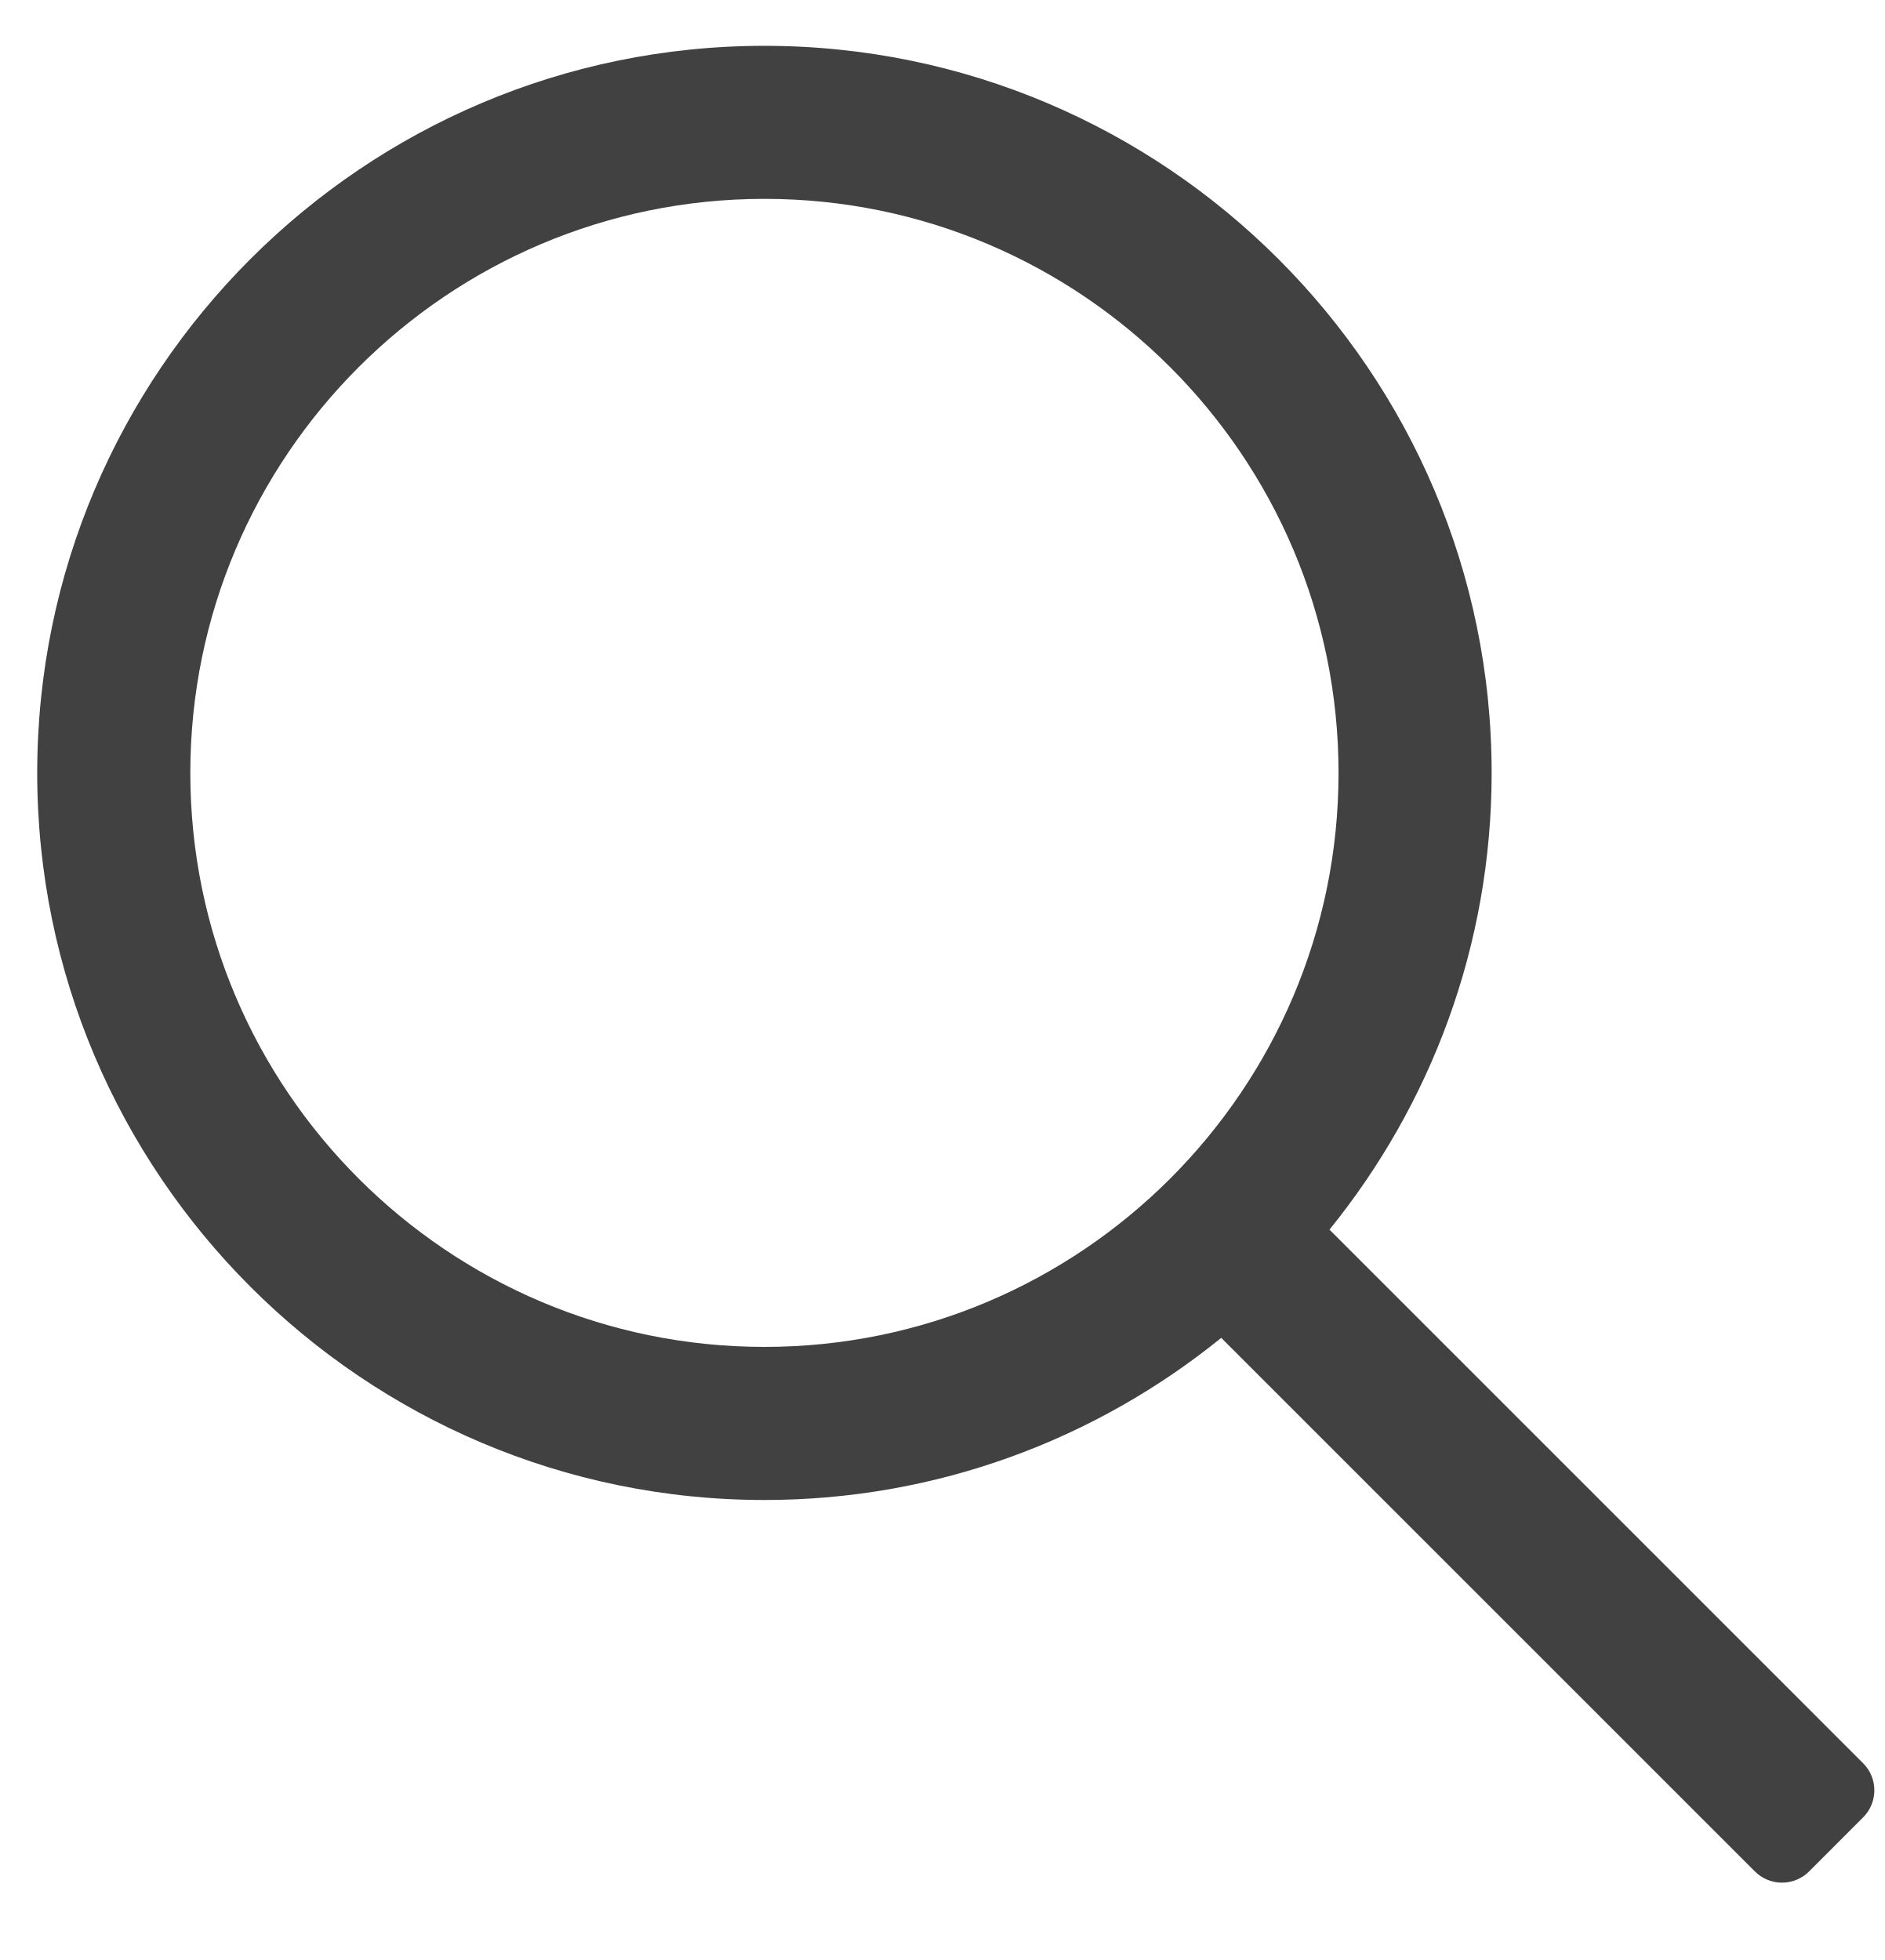
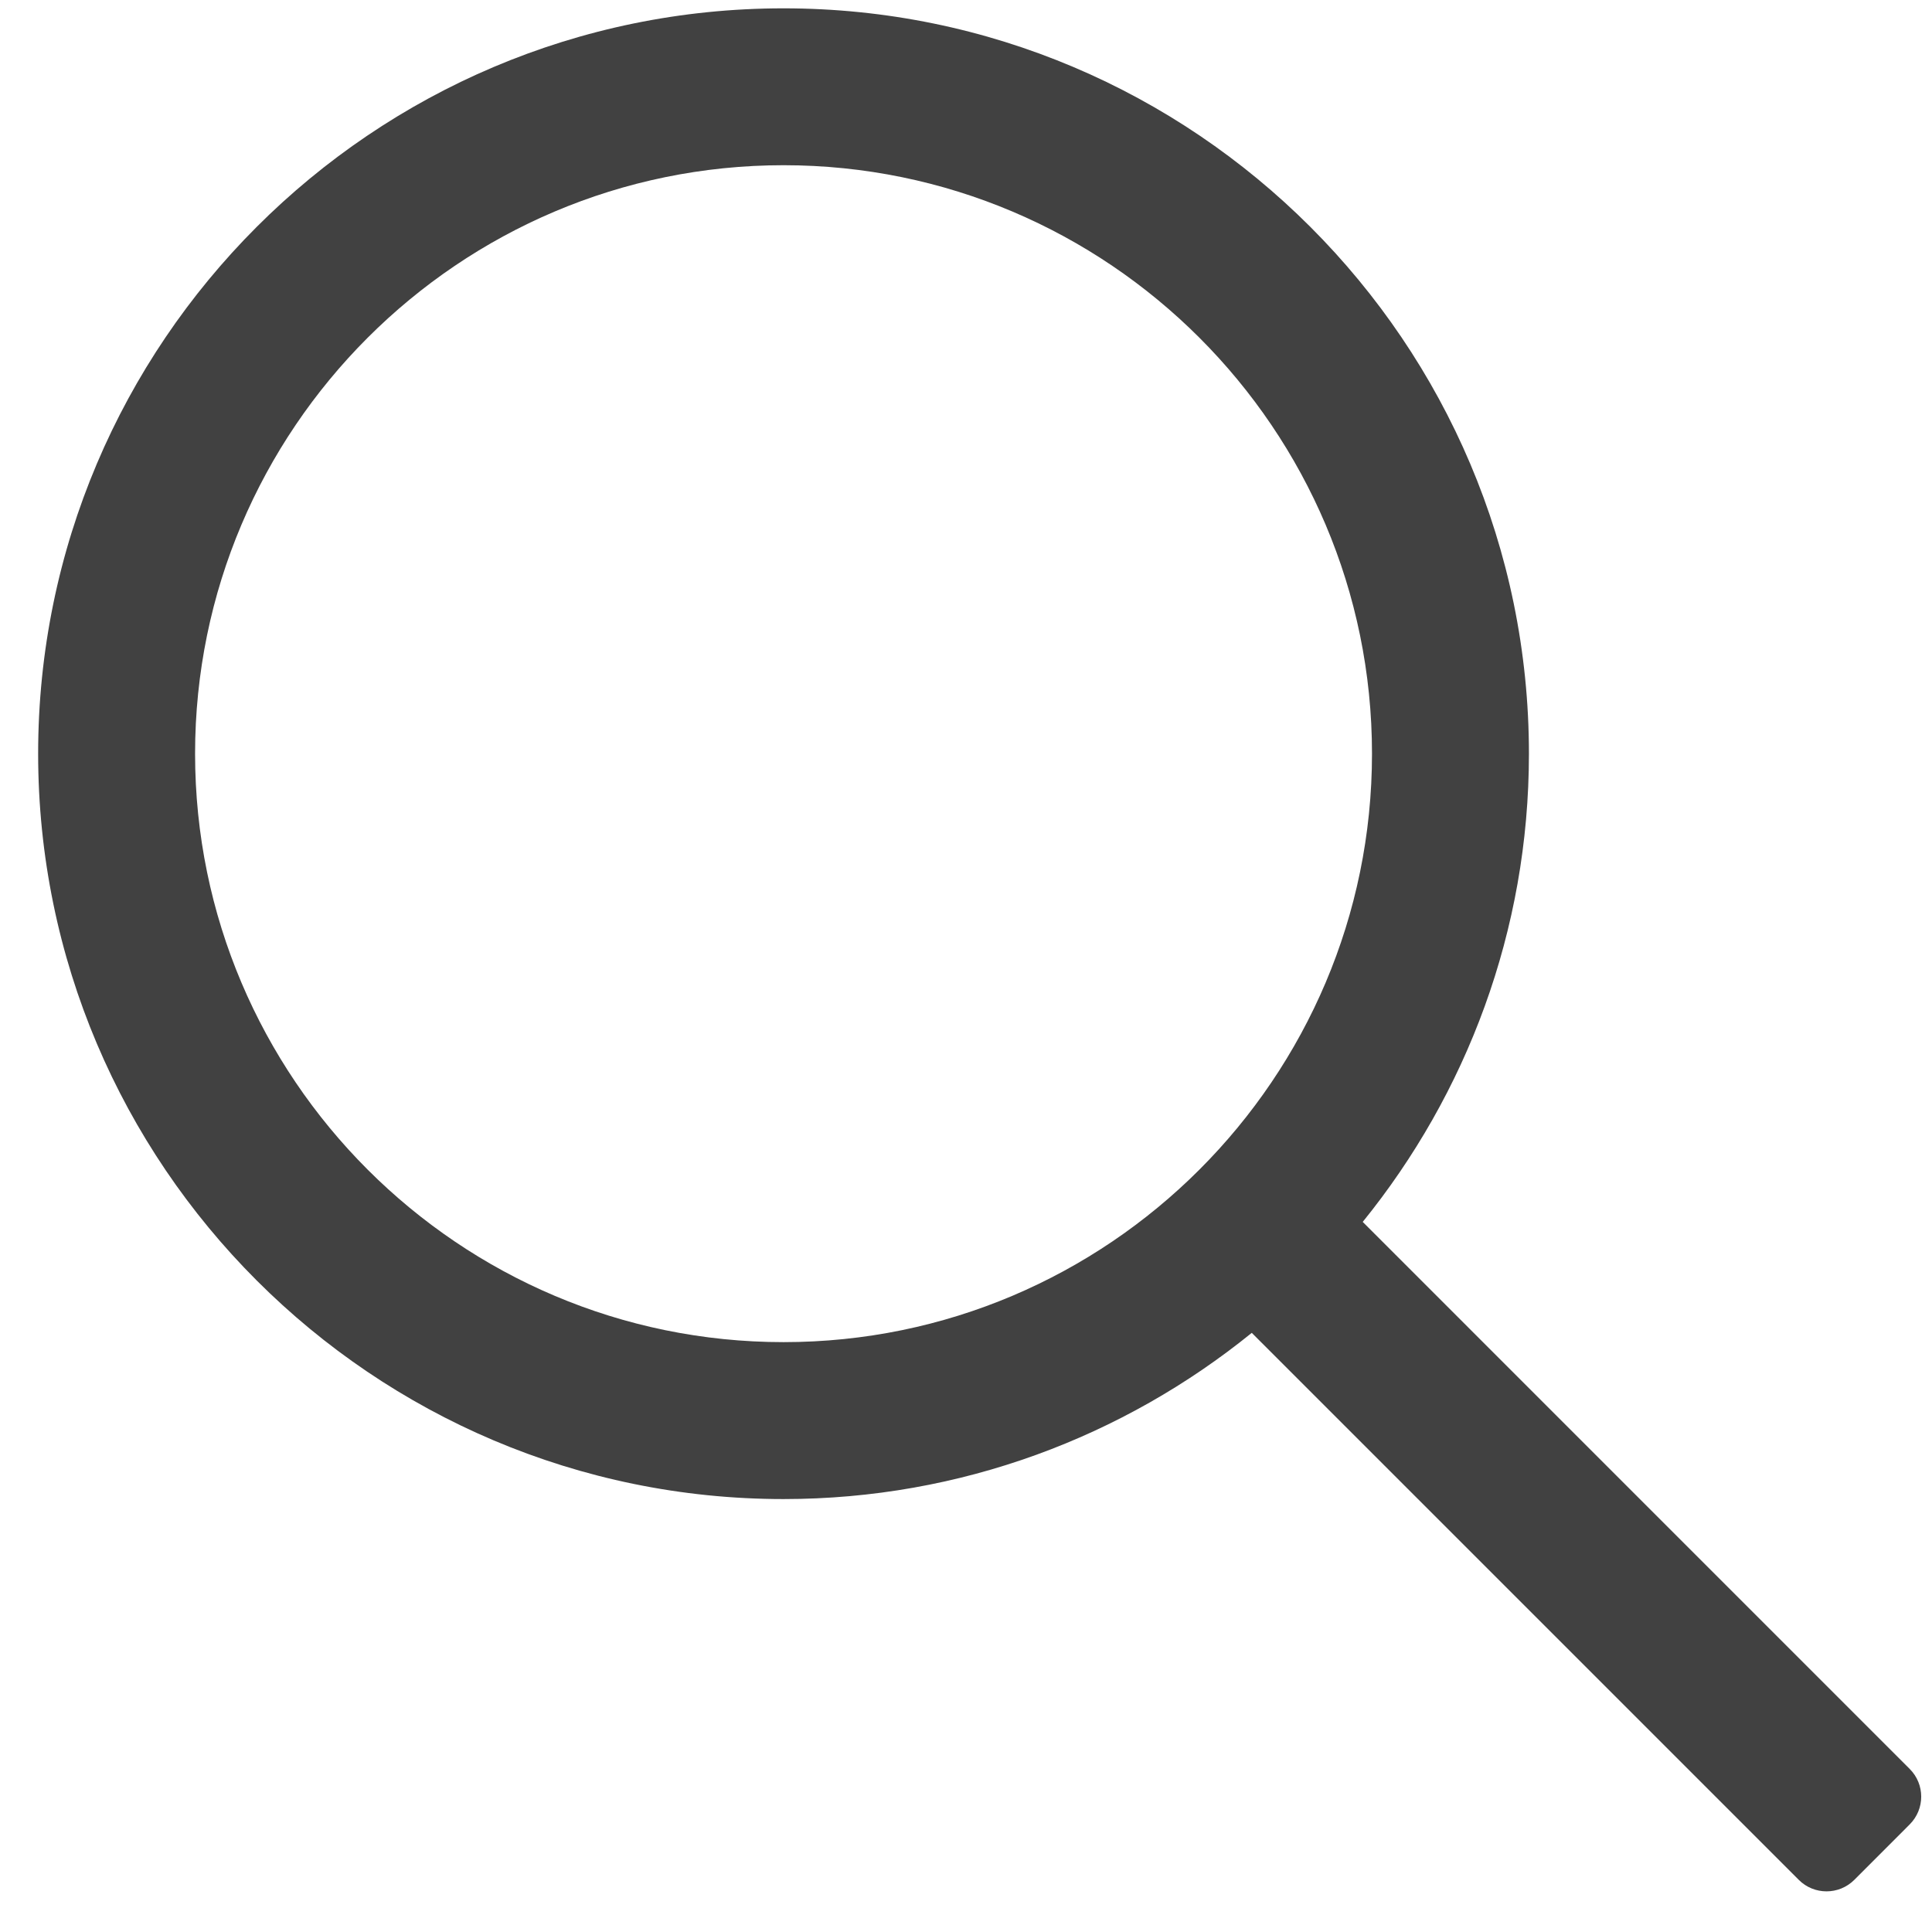
- <svg xmlns="http://www.w3.org/2000/svg" width="25" height="26" viewBox="0 0 35 35" fill="none">
+ <svg xmlns="http://www.w3.org/2000/svg" width="20" height="20" viewBox="0 0 35 35" fill="none">
  <path d="M34.596 32.046L24.687 22.136C26.566 19.816 27.698 16.866 27.698 13.654C27.698 6.208 21.64 0.151 14.194 0.151C6.749 0.151 0.691 6.208 0.691 13.654C0.691 21.099 6.749 27.157 14.195 27.157C17.406 27.157 20.356 26.026 22.677 24.146L32.587 34.056C32.864 34.333 33.314 34.333 33.592 34.056L34.596 33.051C34.874 32.773 34.874 32.323 34.596 32.046ZM14.195 24.314C8.316 24.314 3.534 19.532 3.534 13.654C3.534 7.775 8.316 2.993 14.195 2.993C20.073 2.993 24.855 7.775 24.855 13.654C24.855 19.532 20.073 24.314 14.195 24.314Z" fill="#414141" />
</svg>
